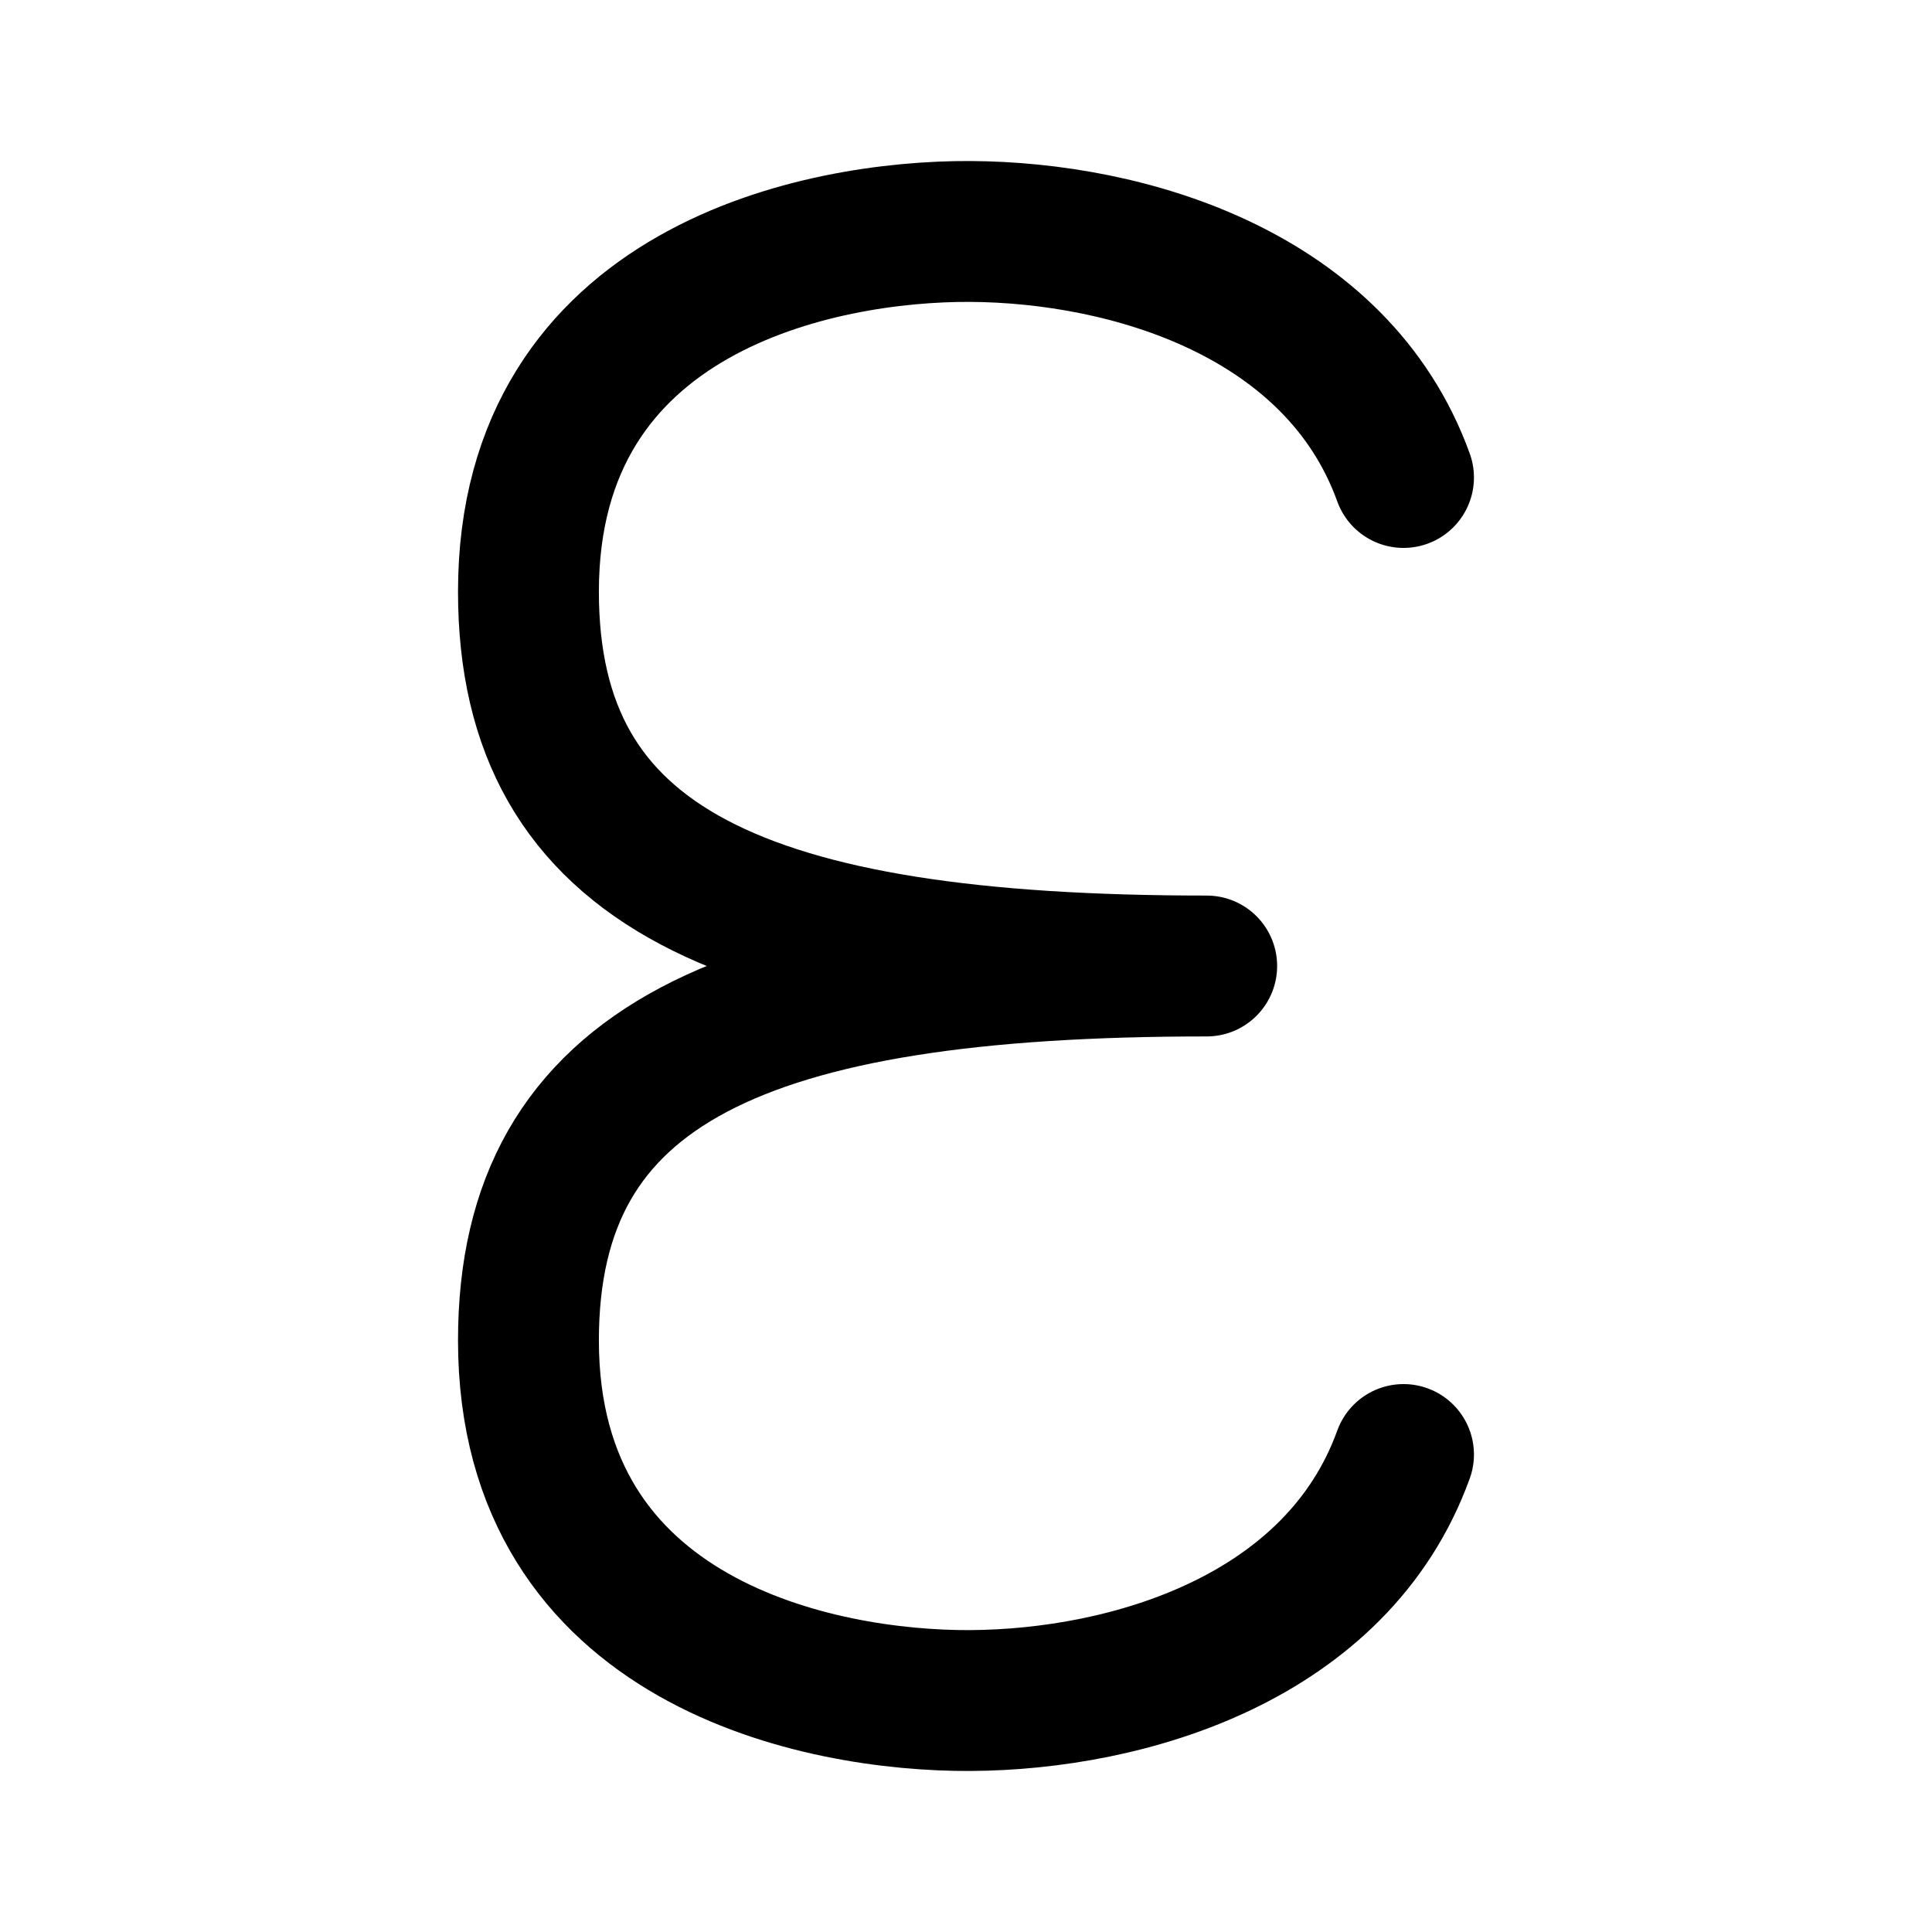
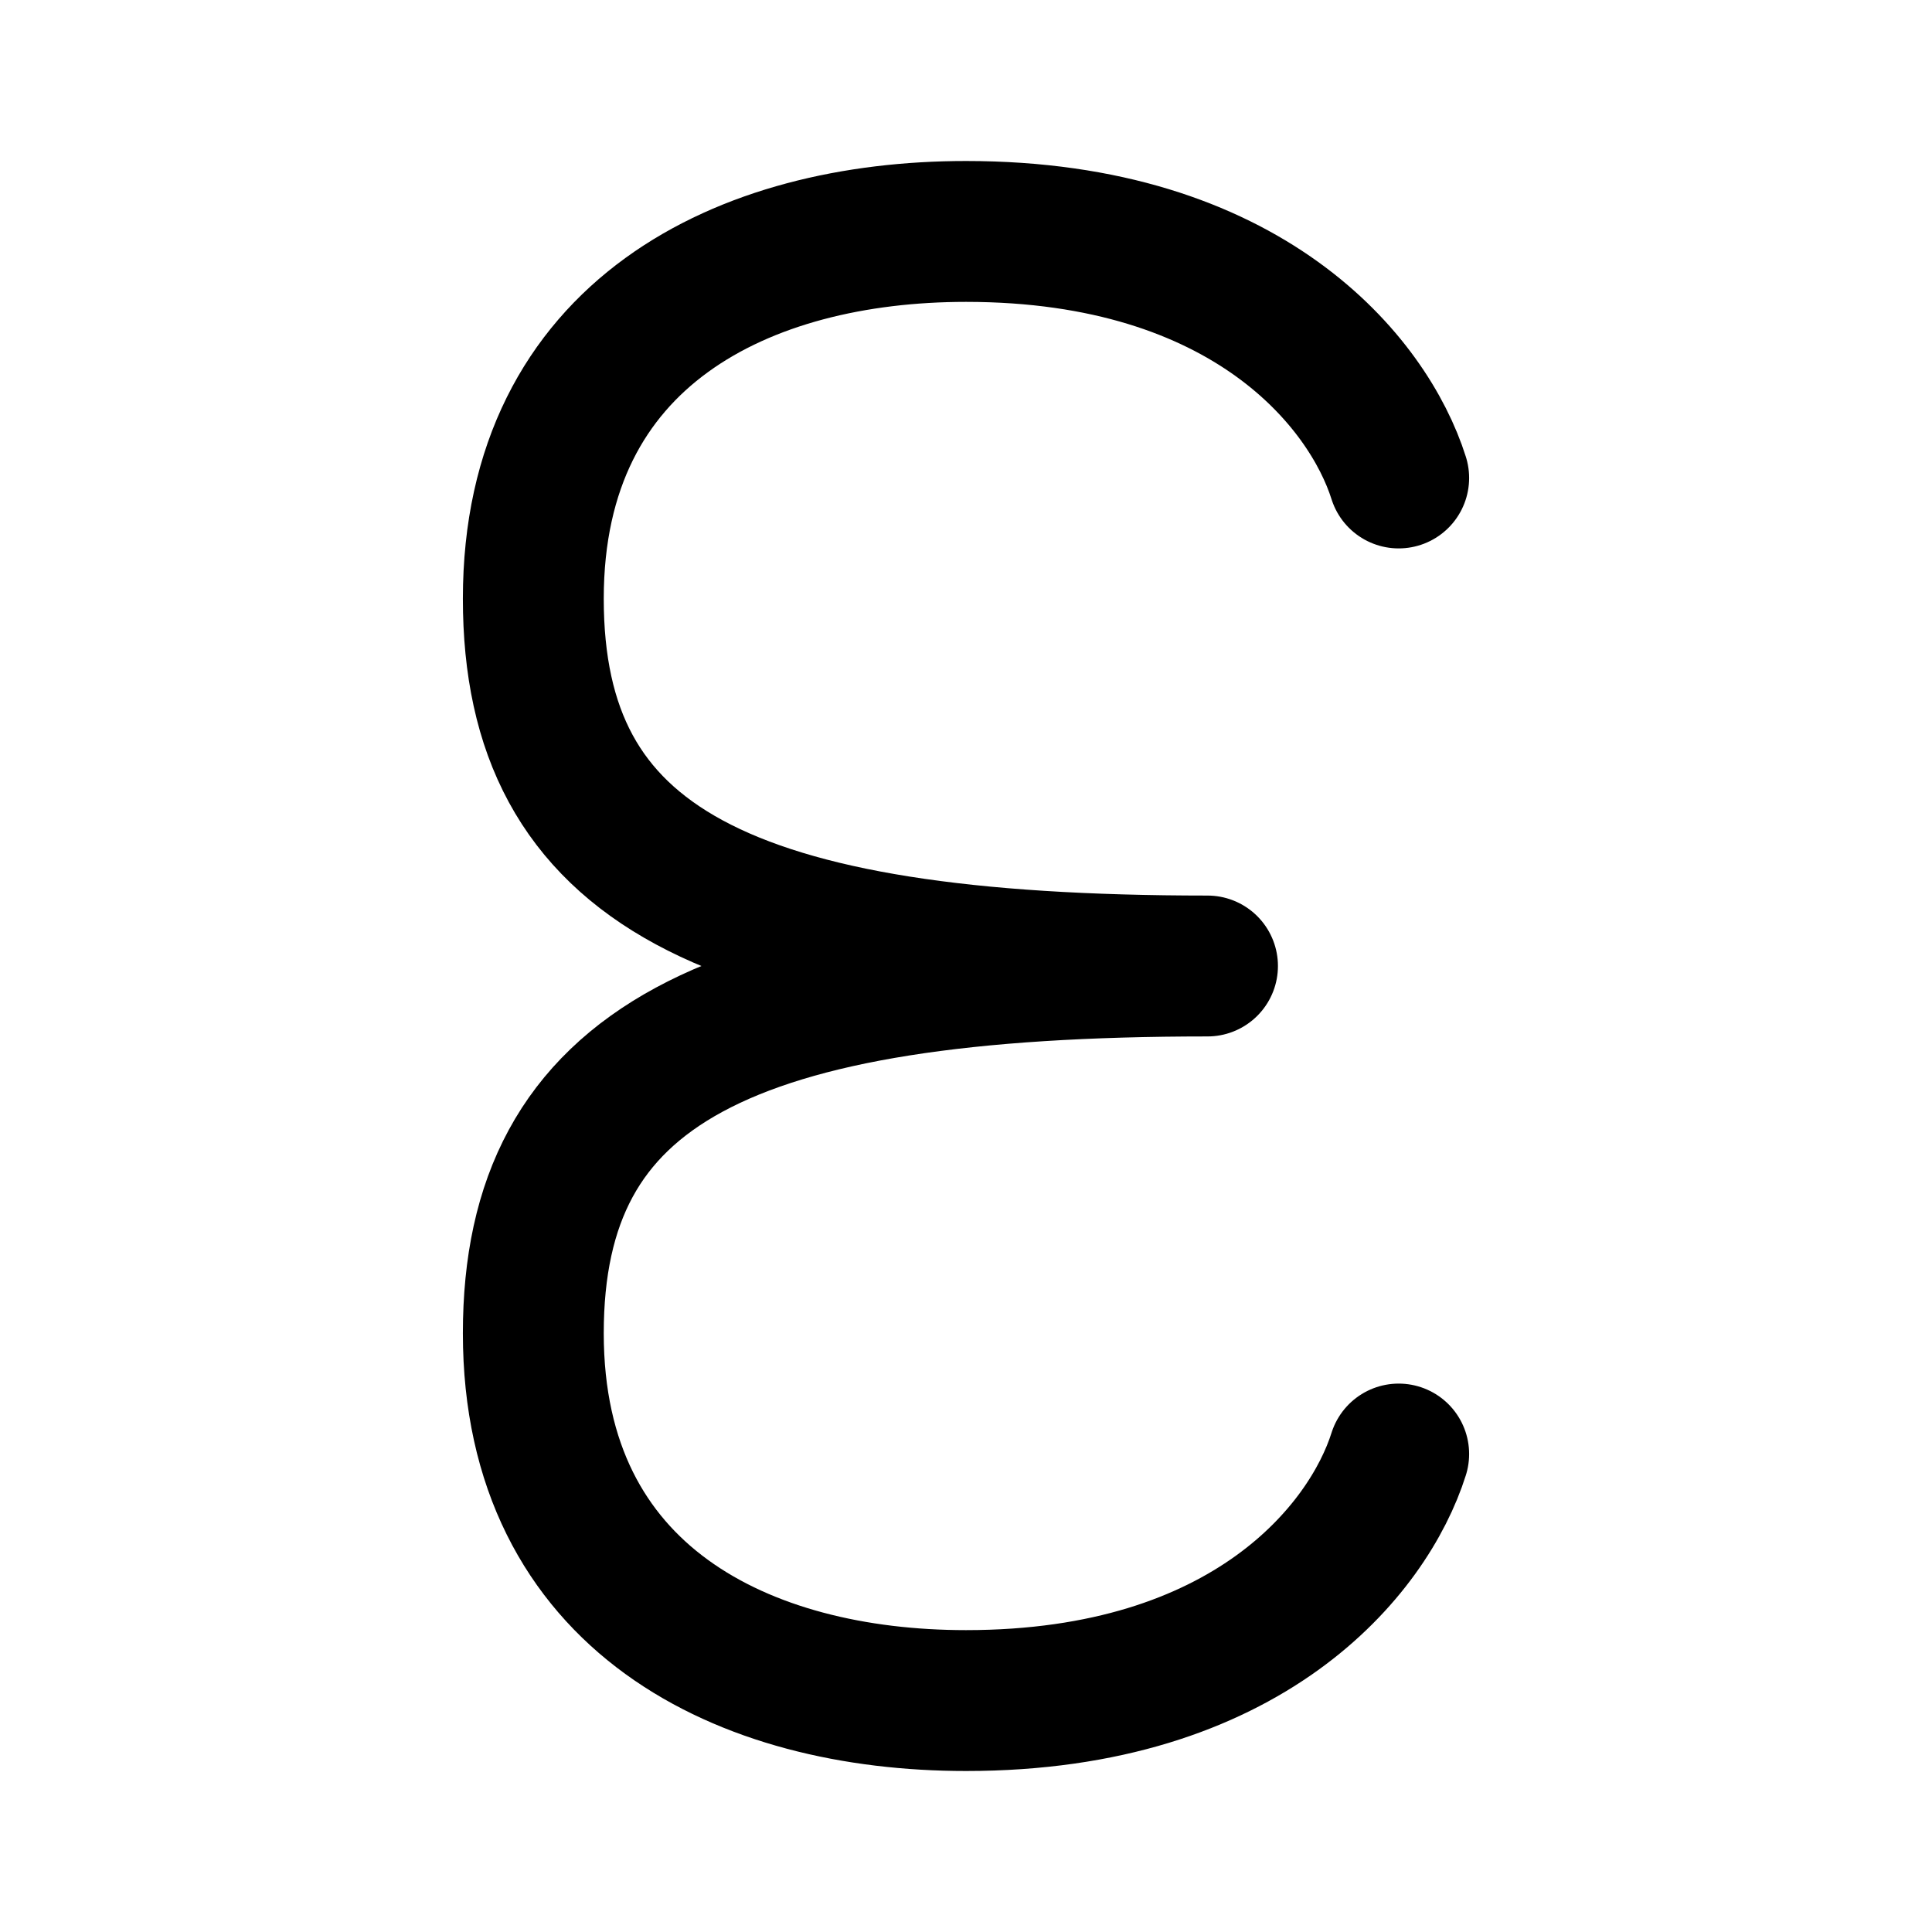
- <svg xmlns="http://www.w3.org/2000/svg" width="192" height="192" viewBox="0 0 50.8 50.8">
-   <path fill="none" stroke="#000" stroke-linecap="round" stroke-width="3.704" d="M31.729 25.4c-12.18 0-17.834-2.584-17.834-9.844 0-7.989 7.691-9.488 11.608-9.47 4.175.02 9.658 1.643 11.401 6.469M31.729 25.4c-12.18 0-17.834 2.584-17.834 9.844 0 7.989 7.691 9.488 11.608 9.47 4.175-.02 9.658-1.643 11.401-6.469" />
+ <svg xmlns="http://www.w3.org/2000/svg" width="192" height="192" fill="none">
+   <path d="M139 47.5C136 38 124 23 96 23c-22 0-43 10-43 36.5S72 96 120 96m0 0c-48 0-67 10-67 36.5S74 169 96 169c28 0 40-15 43-24.5" stroke="#000" stroke-width="14" stroke-linecap="round" stroke-linejoin="round" />
</svg>
